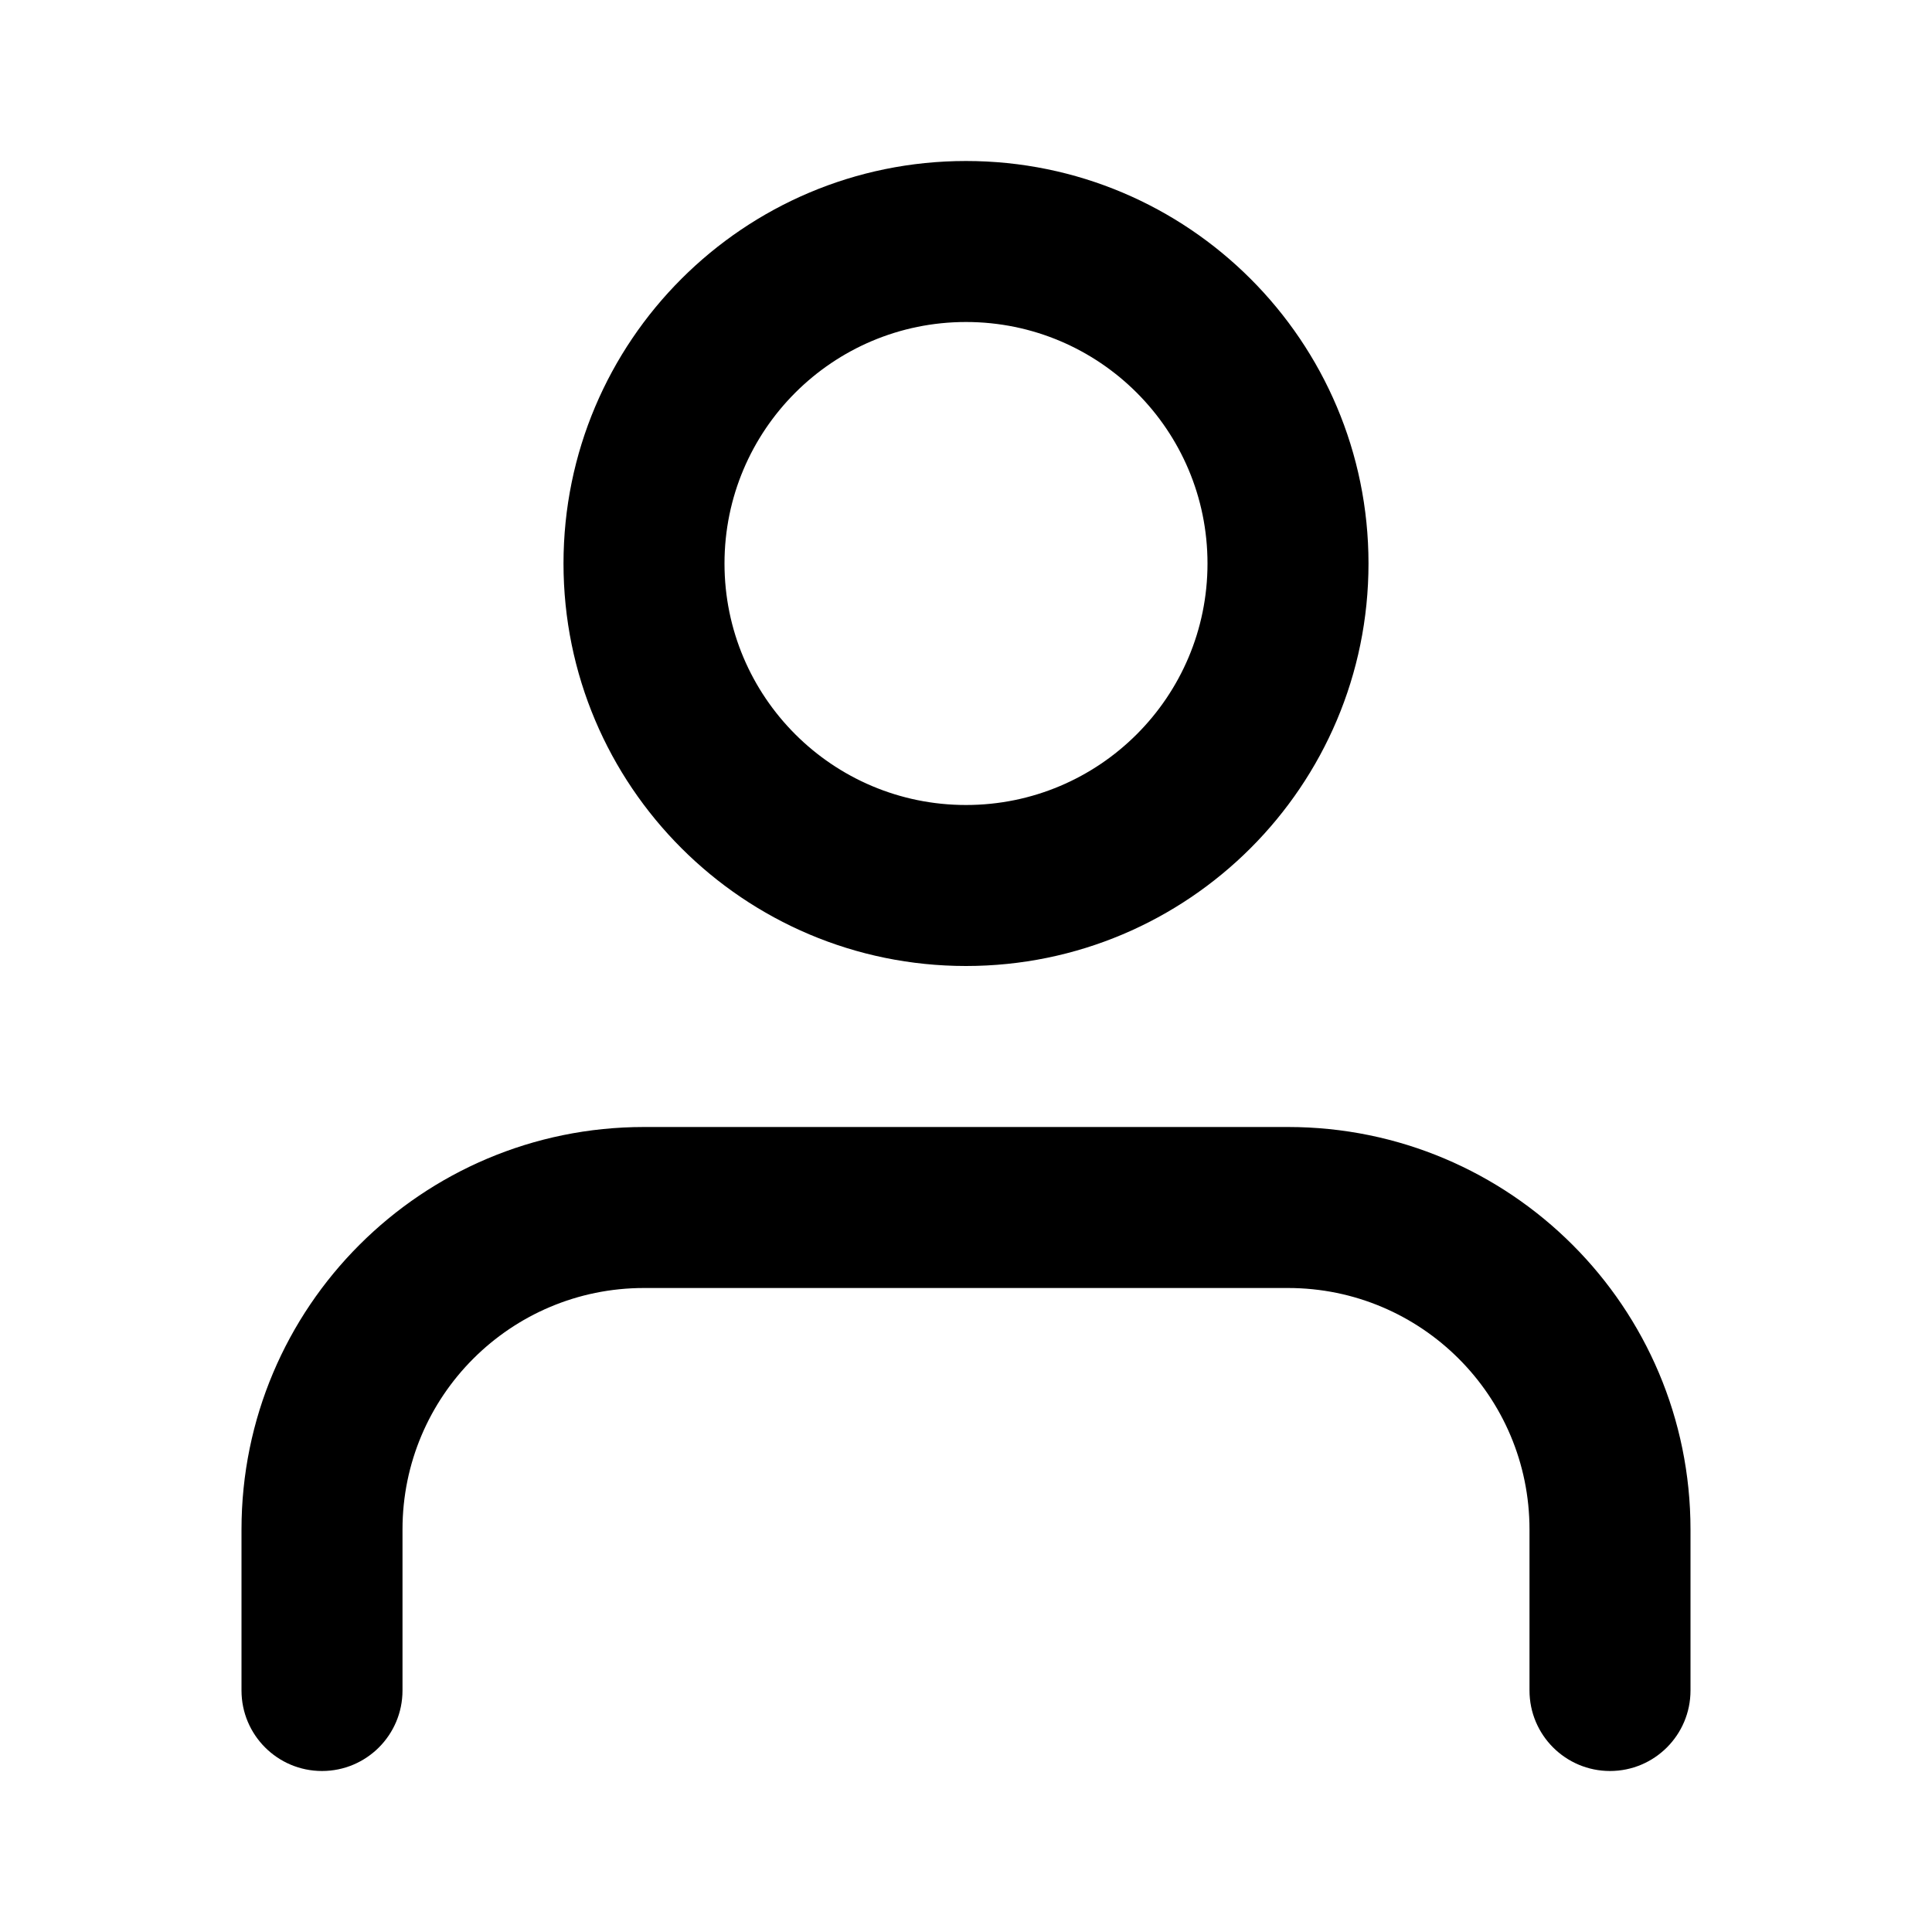
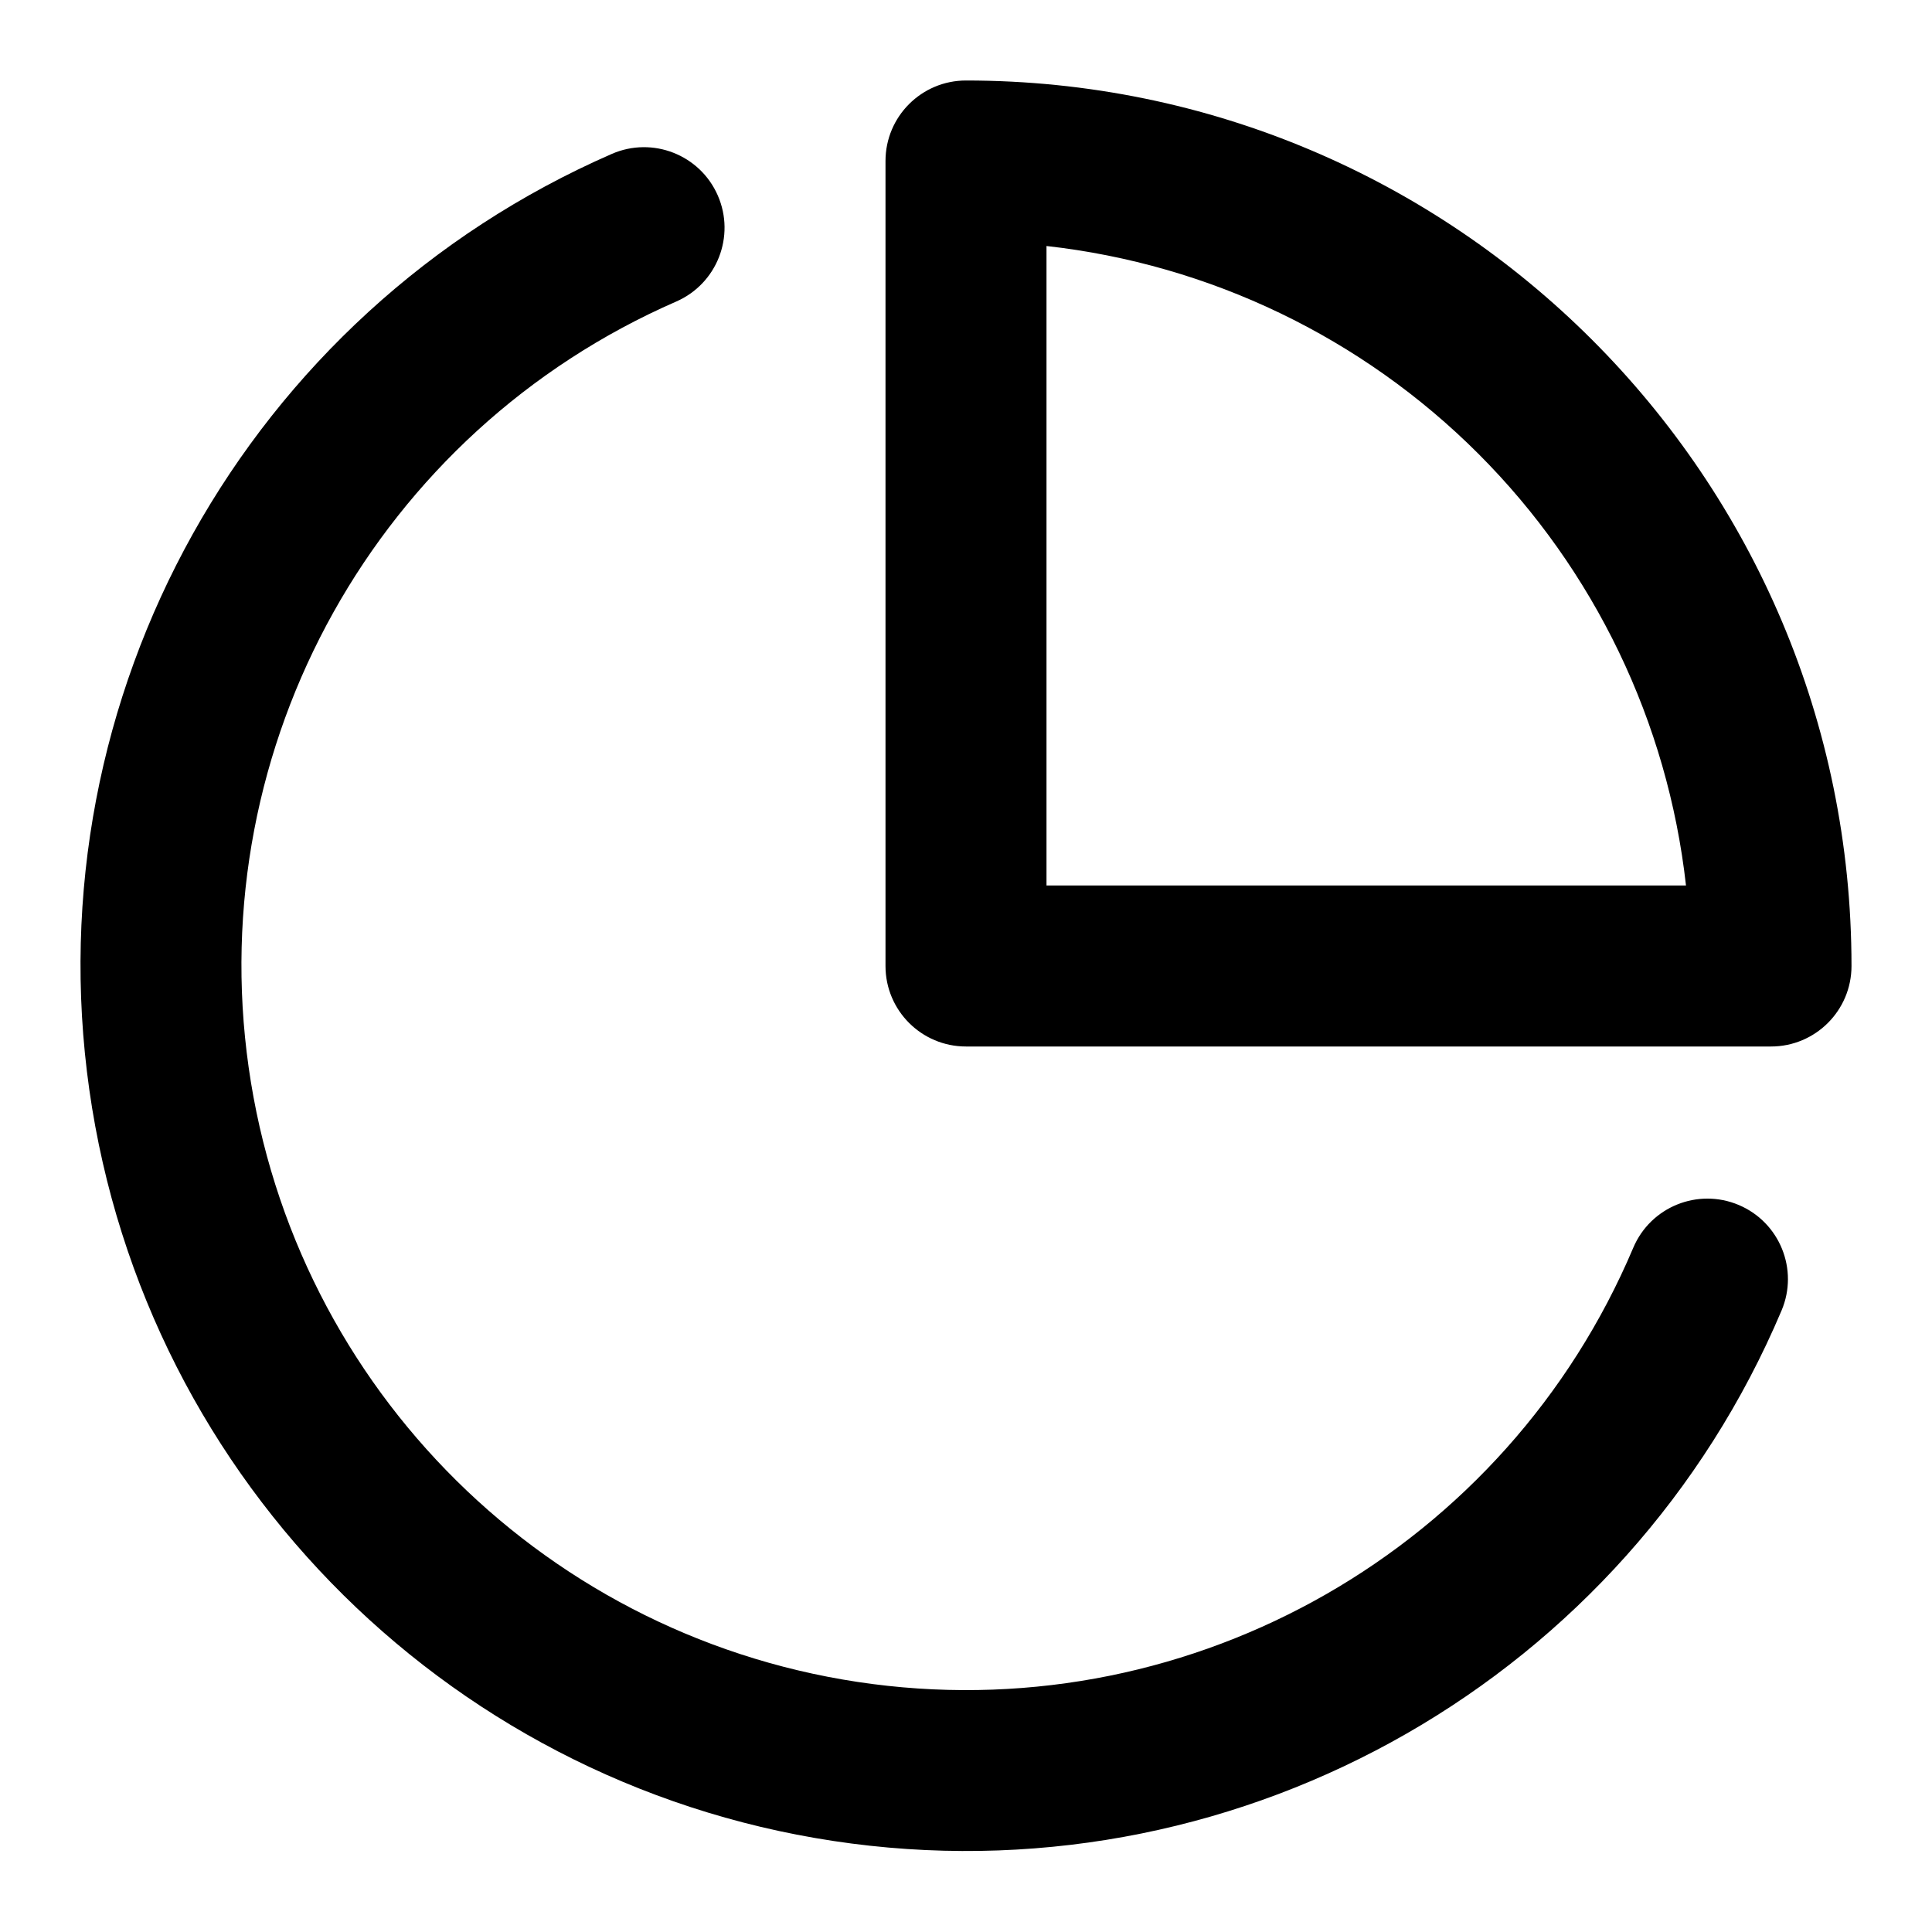
<svg xmlns="http://www.w3.org/2000/svg" width="24" height="24">
-   <path d="M21 21a1 1 0 0 1-2 0v-2a3 3 0 0 0-3-3H8a3 3 0 0 0-3 3v2a1 1 0 0 1-2 0v-2a5 5 0 0 1 5-5h8a5 5 0 0 1 5 5v2zm-9-9a5 5 0 1 1 0-10 5 5 0 0 1 0 10zm0-2a3 3 0 1 0 0-6 3 3 0 0 0 0 6z" fill="#000" fill-rule="nonzero" />
+   <path d="M20.289 15.5a1 1 0 0 1 1.842.78A11 11 0 1 1 7.6 1.912a1 1 0 0 1 .8 1.834A9 9 0 1 0 20.289 15.5zM23 12a1 1 0 0 1-1 1H12a1 1 0 0 1-1-1V2a1 1 0 0 1 1-1 11 11 0 0 1 11 11zm-4.636-6.364A9 9 0 0 0 13 3.056V11h7.944a9 9 0 0 0-2.58-5.364z" fill="#000" fill-rule="nonzero" />
</svg>
